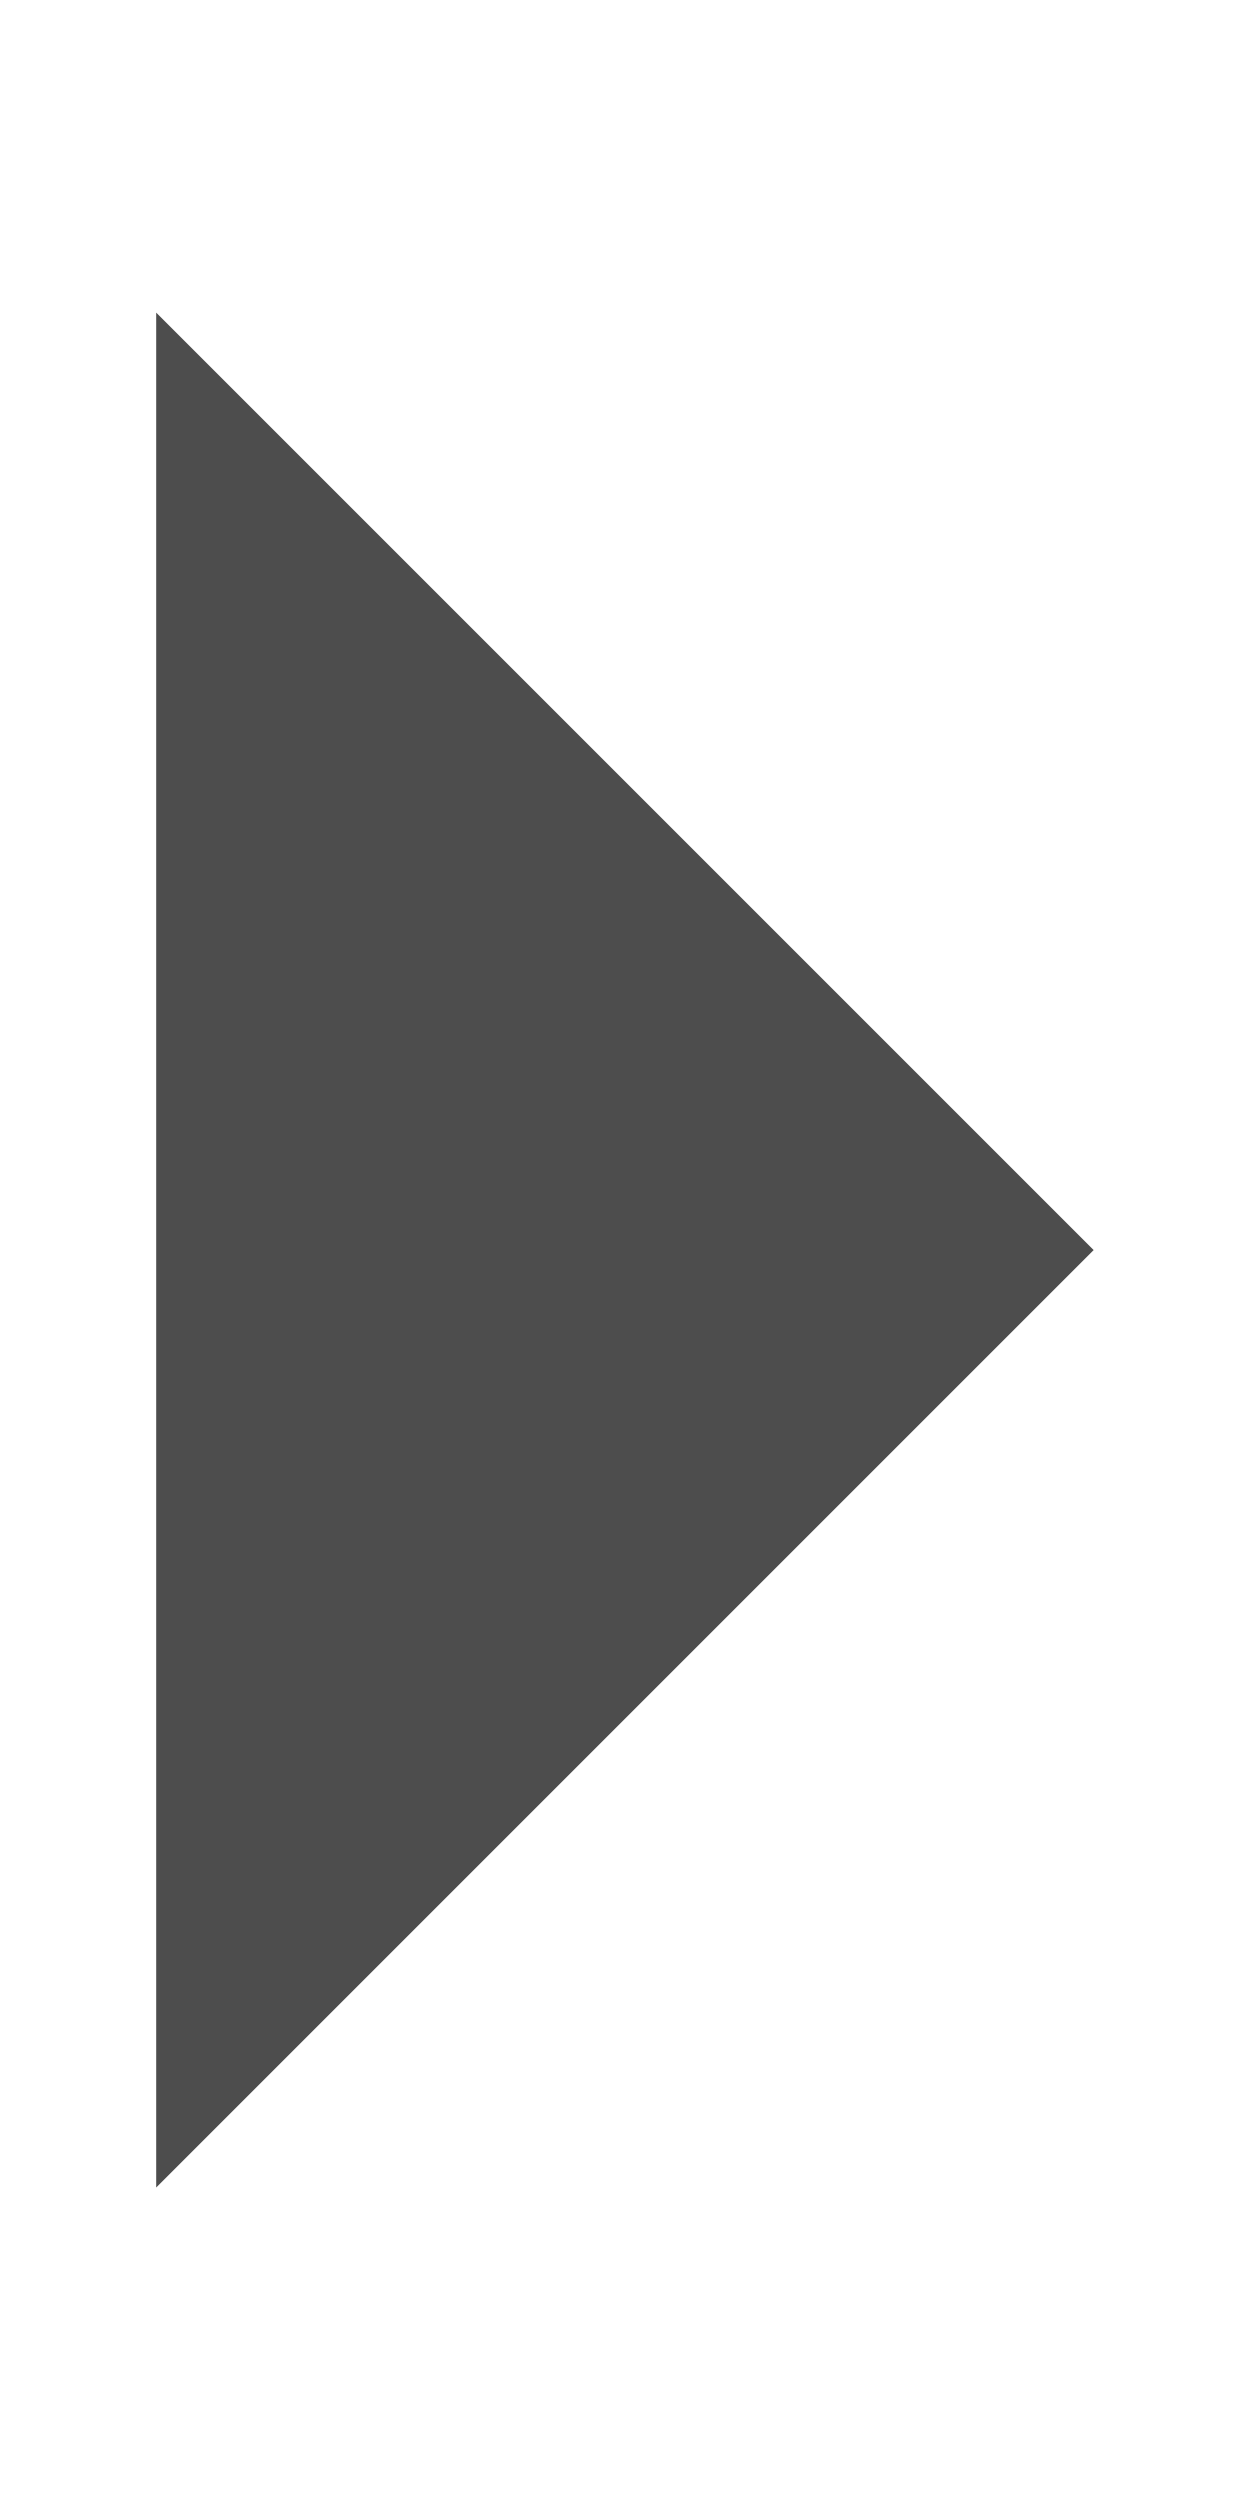
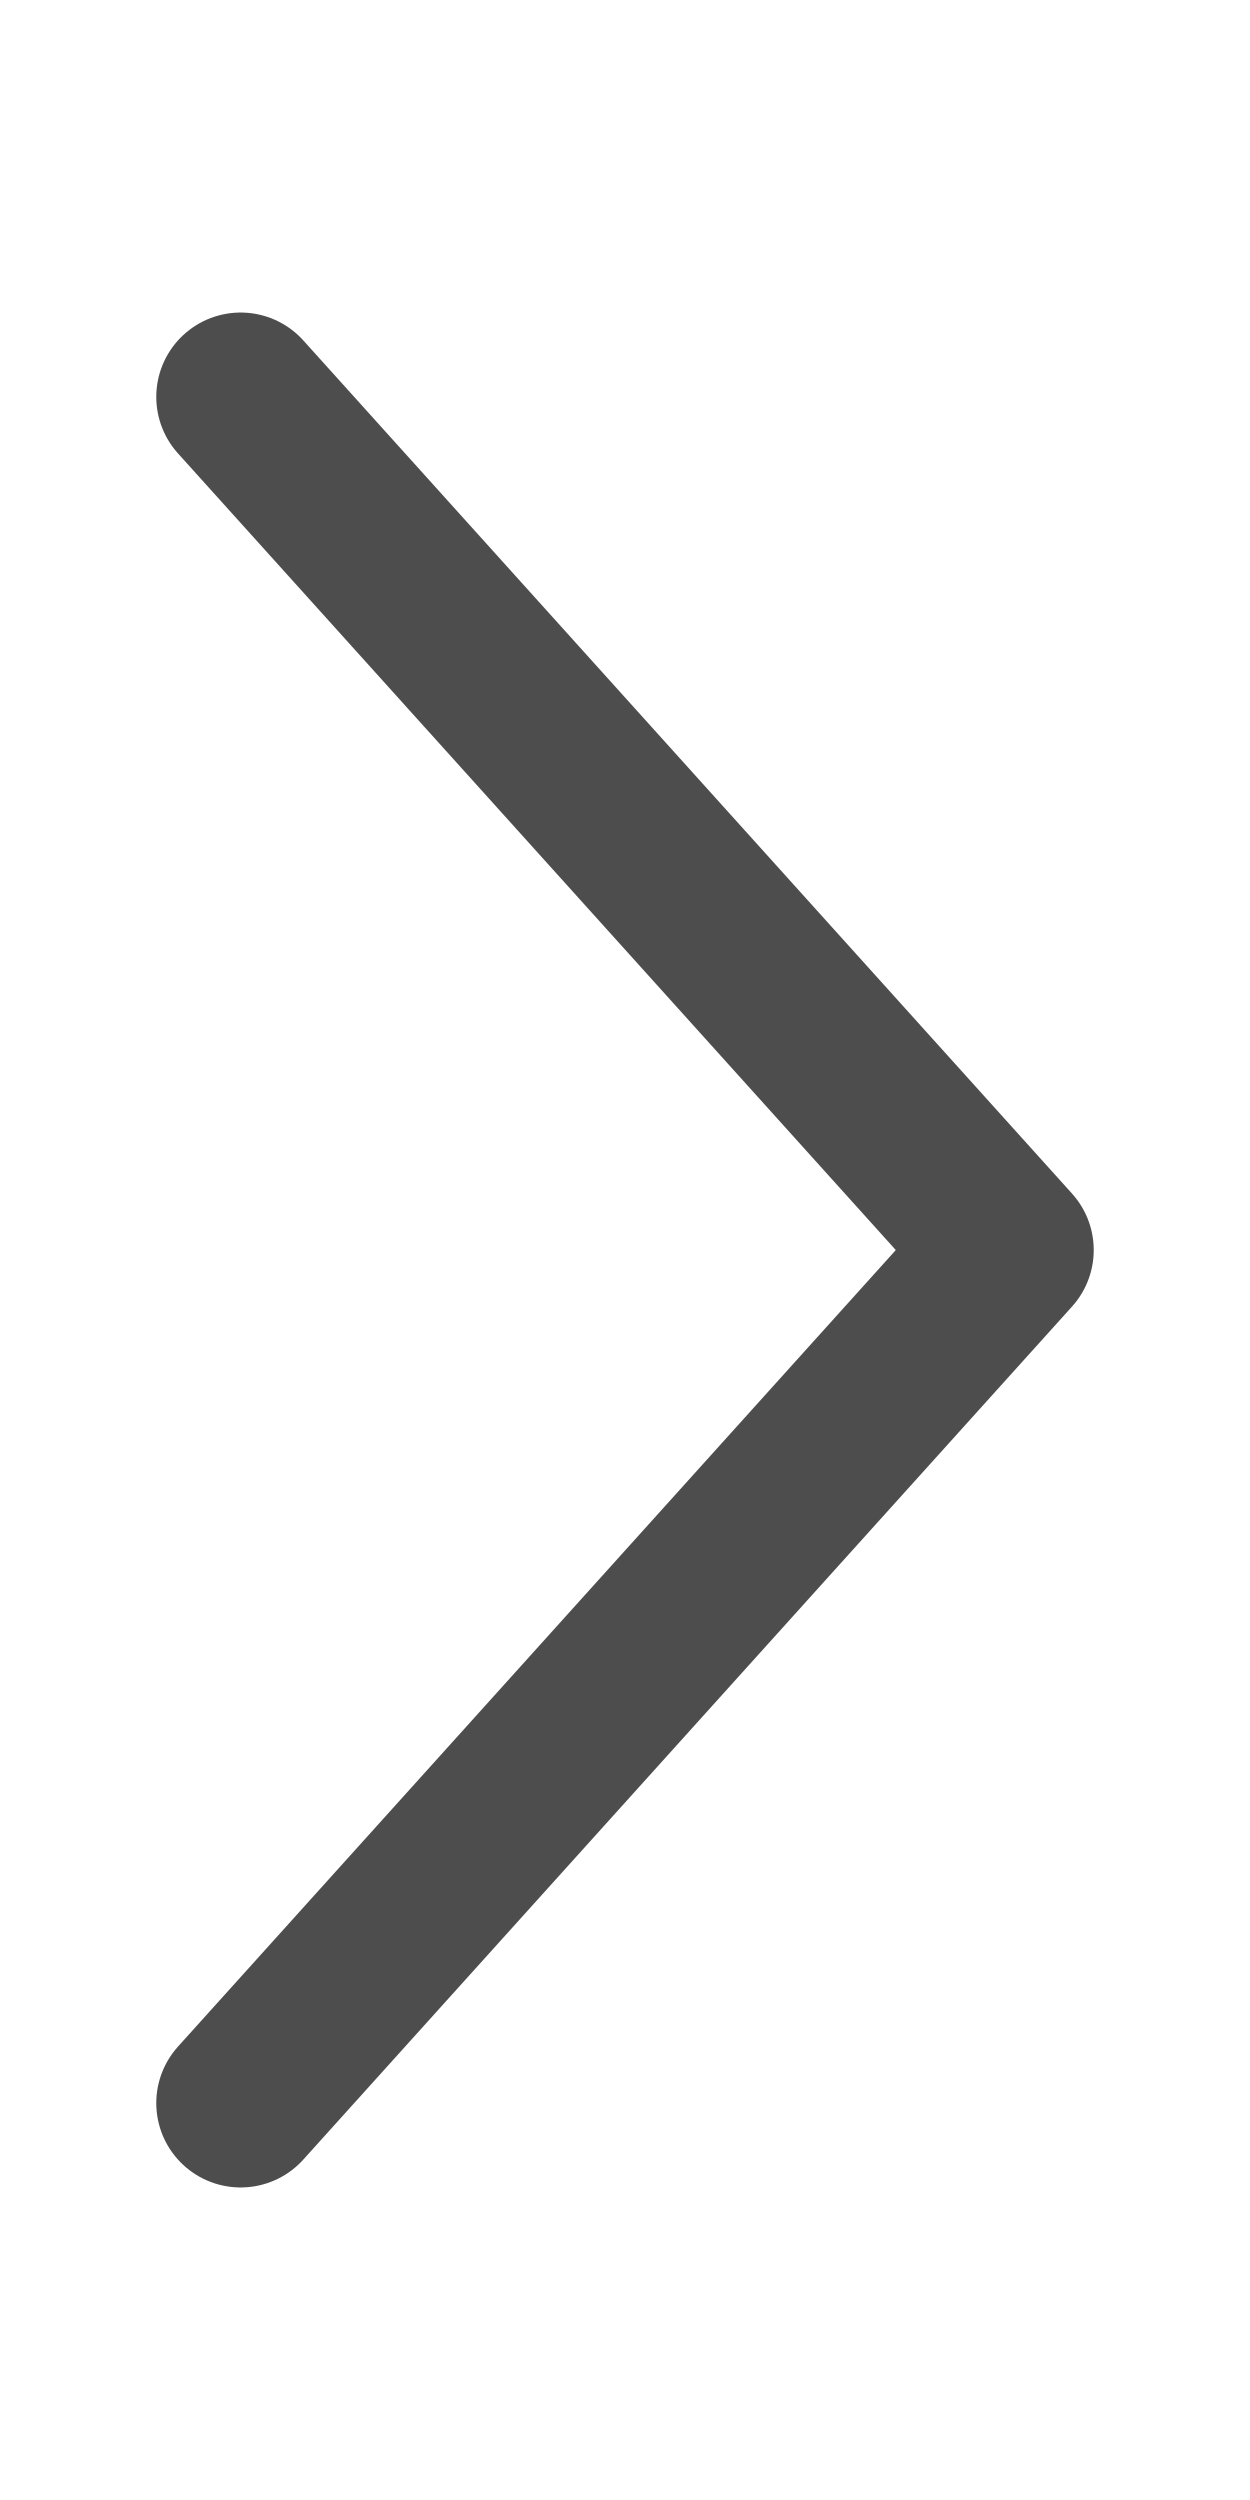
<svg xmlns="http://www.w3.org/2000/svg" width="32" height="64" viewBox="0 0 8.467 16.933" version="1.1" id="svg1">
  <defs id="defs1" />
  <g id="layer1">
-     <path style="fill:#4d4d4d;fill-opacity:1;stroke:#4d4d4d;stroke-width:0;stroke-linecap:round;stroke-linejoin:round;stroke-dasharray:none;stroke-opacity:1;paint-order:stroke fill markers" d="m 1.058,2.117 6.35,6.35 -6.35,6.35" id="path1" />
+     <path style="fill:none;fill-opacity:1;stroke:#4d4d4d;stroke-width:1.143;stroke-linecap:round;stroke-linejoin:round;stroke-dasharray:none;stroke-opacity:1;paint-order:stroke fill markers" d="M 1.63,2.688 6.837,8.467 1.63,14.245" id="path1" />
  </g>
</svg>
